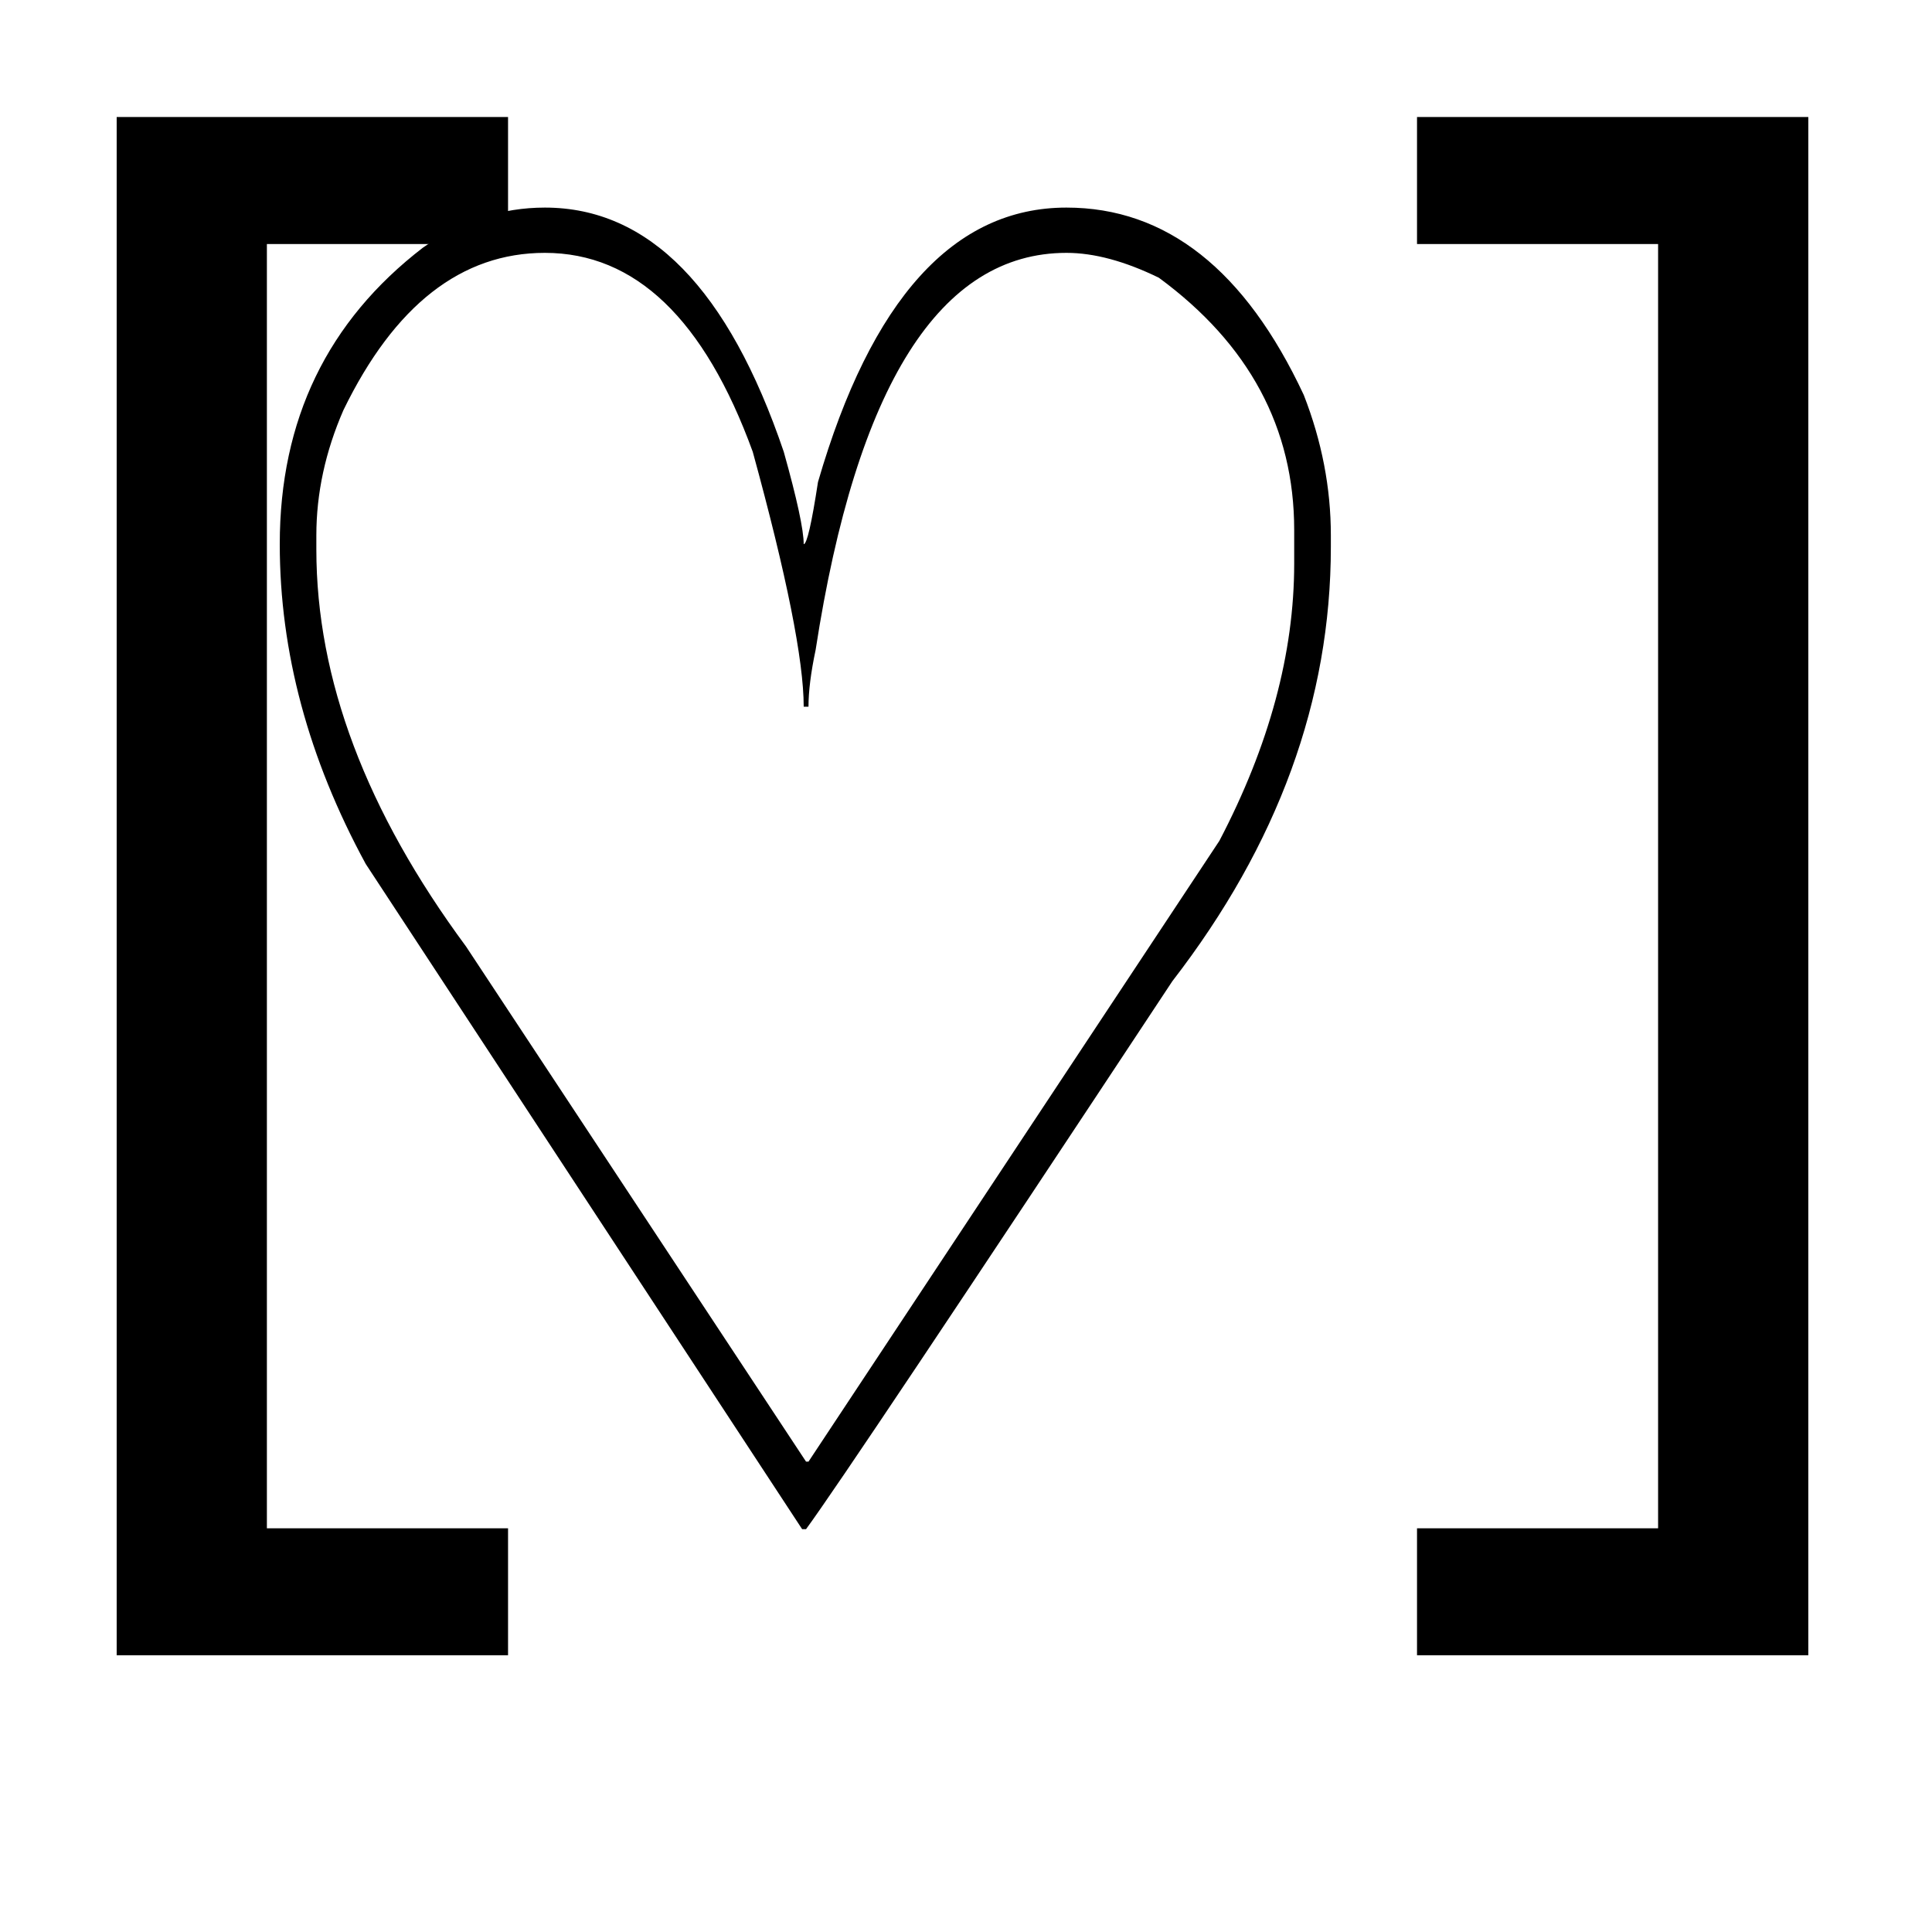
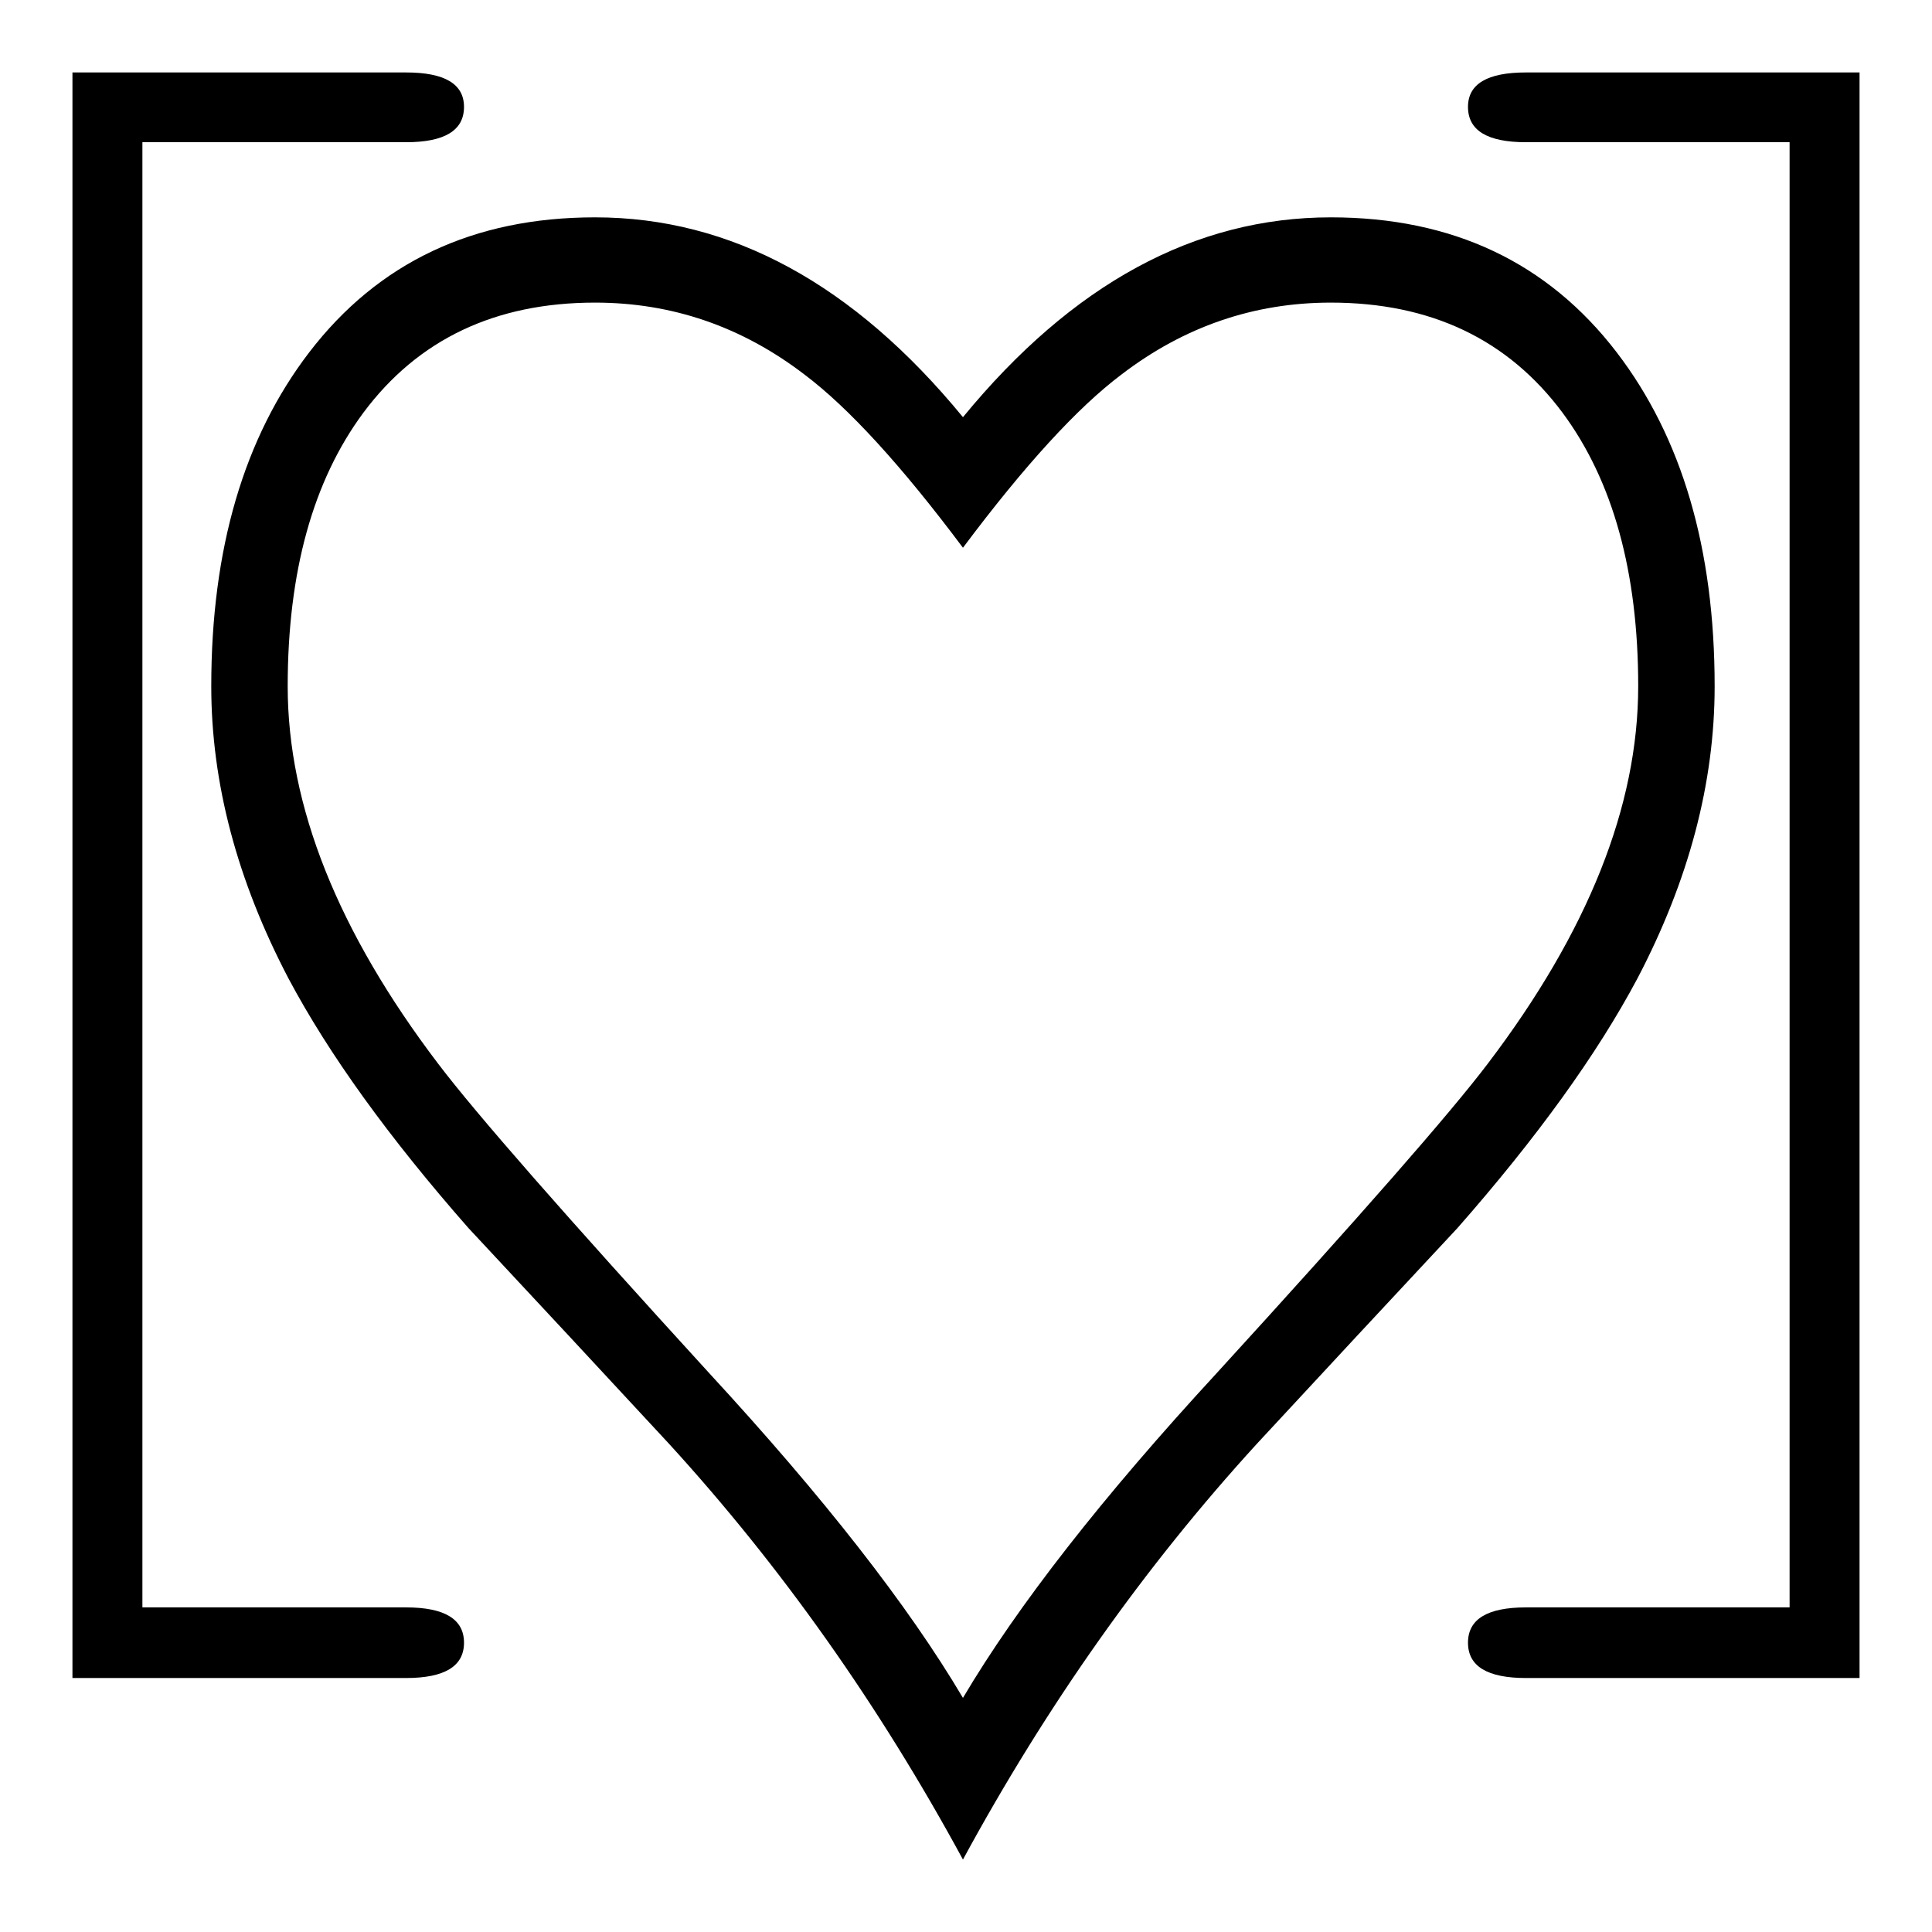
<svg xmlns="http://www.w3.org/2000/svg" width="400" height="400" viewBox="0 0 400 400" version="1.1" id="svg1">
  <defs id="defs1" />
  <g id="layer1">
-     <text xml:space="preserve" style="font-style:normal;font-variant:normal;font-weight:normal;font-stretch:semi-condensed;font-size:363.468px;font-family:Symbola;-inkscape-font-specification:'Symbola Semi-Condensed';writing-mode:lr-tb;direction:ltr;fill:#000000;stroke-width:4.868" x="-4.804" y="283.624" id="text12" transform="scale(0.9951733,1.00485)">
-       <tspan id="tspan12" style="stroke-width:4.868" x="-4.804" y="283.624">[</tspan>
-     </text>
-     <text xml:space="preserve" style="font-style:normal;font-variant:normal;font-weight:normal;font-stretch:semi-condensed;font-size:363.468px;font-family:Symbola;-inkscape-font-specification:'Symbola Semi-Condensed';writing-mode:lr-tb;direction:ltr;fill:#000000;stroke-width:4.868" x="285.707" y="283.624" id="text13" transform="scale(0.9951733,1.00485)">
-       <tspan id="tspan13" style="stroke-width:4.868" x="285.707" y="283.624">]</tspan>
-     </text>
-     <text xml:space="preserve" style="font-style:normal;font-variant:normal;font-weight:normal;font-stretch:normal;font-size:356.584px;font-family:'Noto Emoji';-inkscape-font-specification:'Noto Emoji';writing-mode:lr-tb;direction:ltr;fill:#000000;stroke-width:4.776" x="32.265" y="299.948" id="text15" transform="scale(0.9468689,1.056112)">
-       <tspan id="tspan15" style="font-style:normal;font-variant:normal;font-weight:normal;font-stretch:semi-condensed;font-family:Symbola;-inkscape-font-specification:'Symbola Semi-Condensed';stroke-width:4.776" x="32.265" y="299.948">♡</tspan>
-     </text>
+     <path d="m 96.534,338.464 q 0,7.276 -12.068,7.276 H 15.073 V 14.928 h 69.393 q 12.068,0 12.068,7.099 0,7.276 -12.068,7.276 H 29.626 V 331.188 h 54.84 q 12.068,0 12.068,7.276 z" id="text12" style="font-stretch:semi-condensed;font-size:363.468px;font-family:Symbola;-inkscape-font-specification:'Symbola Semi-Condensed';stroke-width:4.868" transform="scale(0.9951733,1.00485)" aria-label="[" />
+     <path d="m 386.867,345.74 h -69.393 q -12.068,0 -12.068,-7.276 0,-7.276 12.068,-7.276 h 54.84 V 29.303 h -54.84 q -12.068,0 -12.068,-7.276 0,-7.099 12.068,-7.099 h 69.393 z" id="text13" style="font-stretch:semi-condensed;font-size:363.468px;font-family:Symbola;-inkscape-font-specification:'Symbola Semi-Condensed';stroke-width:4.868" transform="scale(0.9951733,1.00485)" aria-label="]" />
+     <path style="font-stretch:semi-condensed;font-size:356.584px;font-family:Symbola;-inkscape-font-specification:'Symbola Semi-Condensed';stroke-width:4.776" d="m 374.92,134.541 q 0,28.38 -16.889,57.283 -13.233,22.287 -39.35,48.926 -21.938,21.068 -43.877,42.31 -36.738,36.041 -64.248,81.485 -27.51,-45.444 -64.248,-81.485 Q 124.371,261.818 102.433,240.75 76.316,214.111 63.083,191.824 46.194,162.921 46.194,134.541 q 0,-40.394 21.416,-65.467 22.635,-26.465 62.507,-26.465 44.573,0 80.44,39.175 35.867,-39.175 80.44,-39.175 39.872,0 62.507,26.465 21.416,25.072 21.416,65.467 z m -16.715,0 q 0,-33.604 -16.541,-53.627 -17.934,-21.59 -50.667,-21.59 -25.246,0 -45.792,14.103 -14.451,9.75 -34.649,33.952 -20.197,-24.202 -34.649,-33.952 -20.545,-14.103 -45.792,-14.103 -32.733,0 -50.667,21.59 -16.541,20.023 -16.541,53.627 0,35.171 32.907,73.998 12.362,14.626 59.199,60.591 37.608,36.564 55.542,63.725 17.934,-27.162 55.542,-63.725 46.836,-45.966 59.199,-60.591 32.907,-38.827 32.907,-73.998 z" id="text15" transform="scale(0.9468689,1.056112)" aria-label="♡" />
  </g>
</svg>
